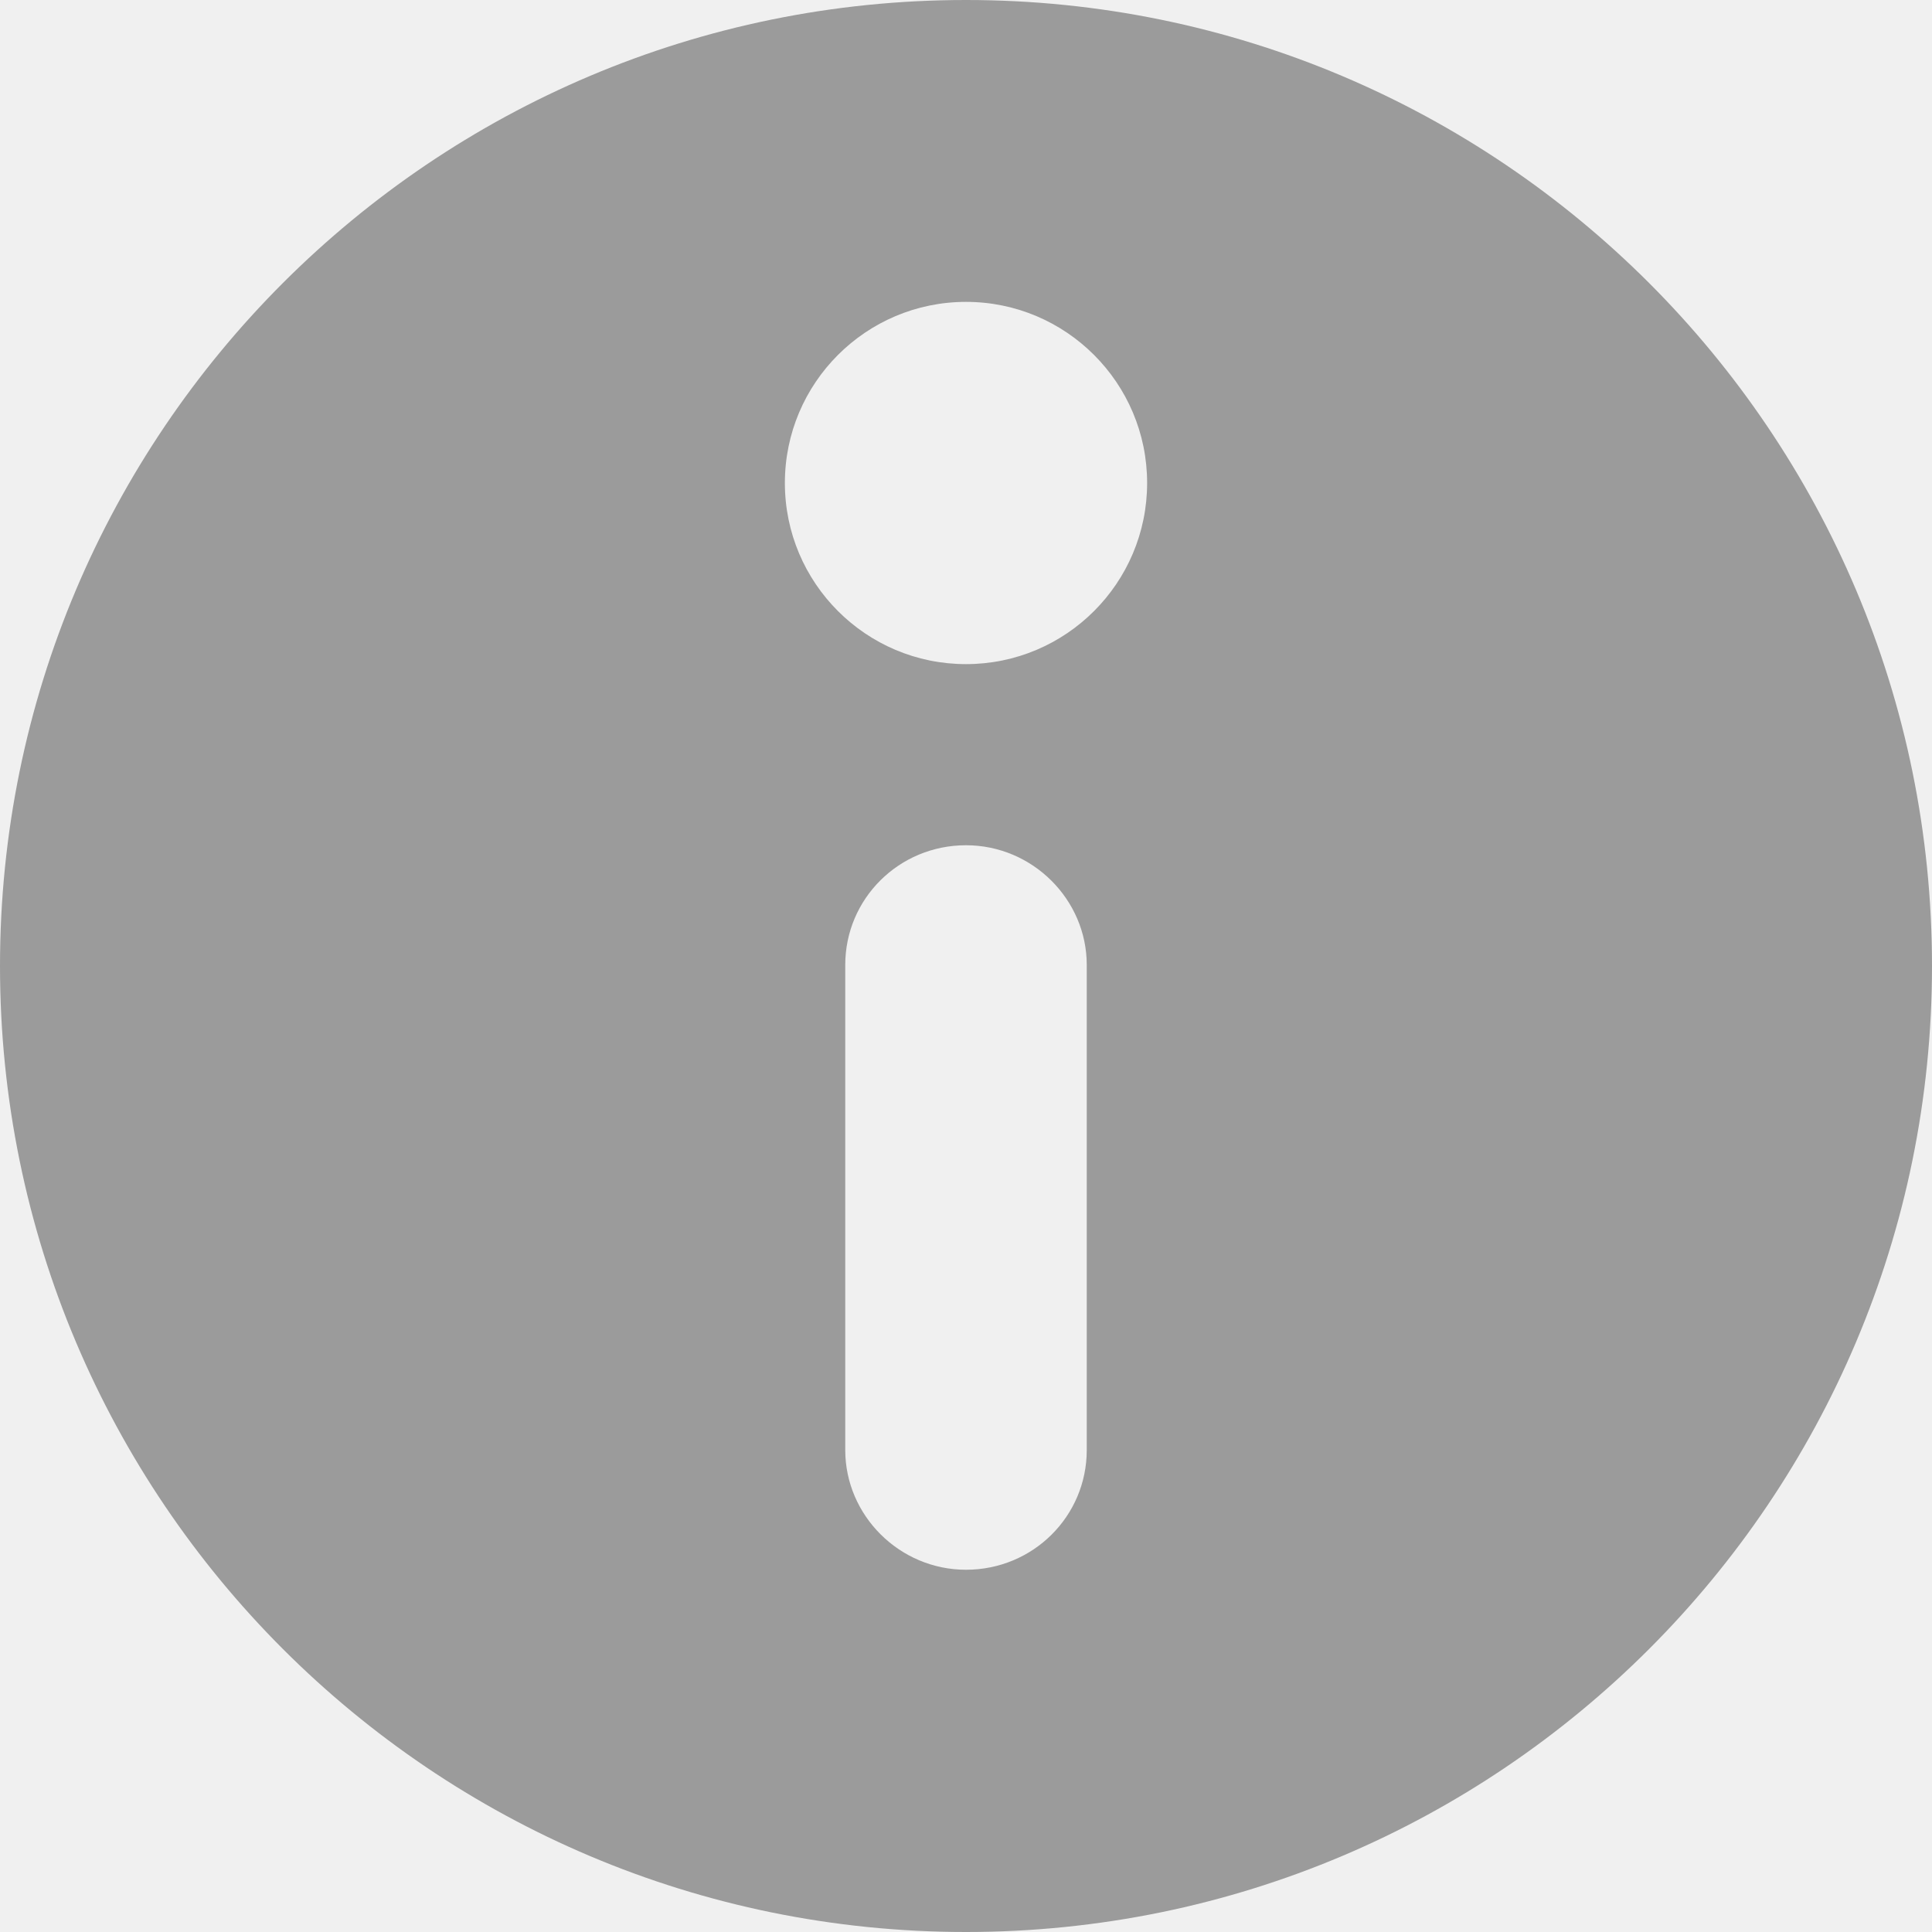
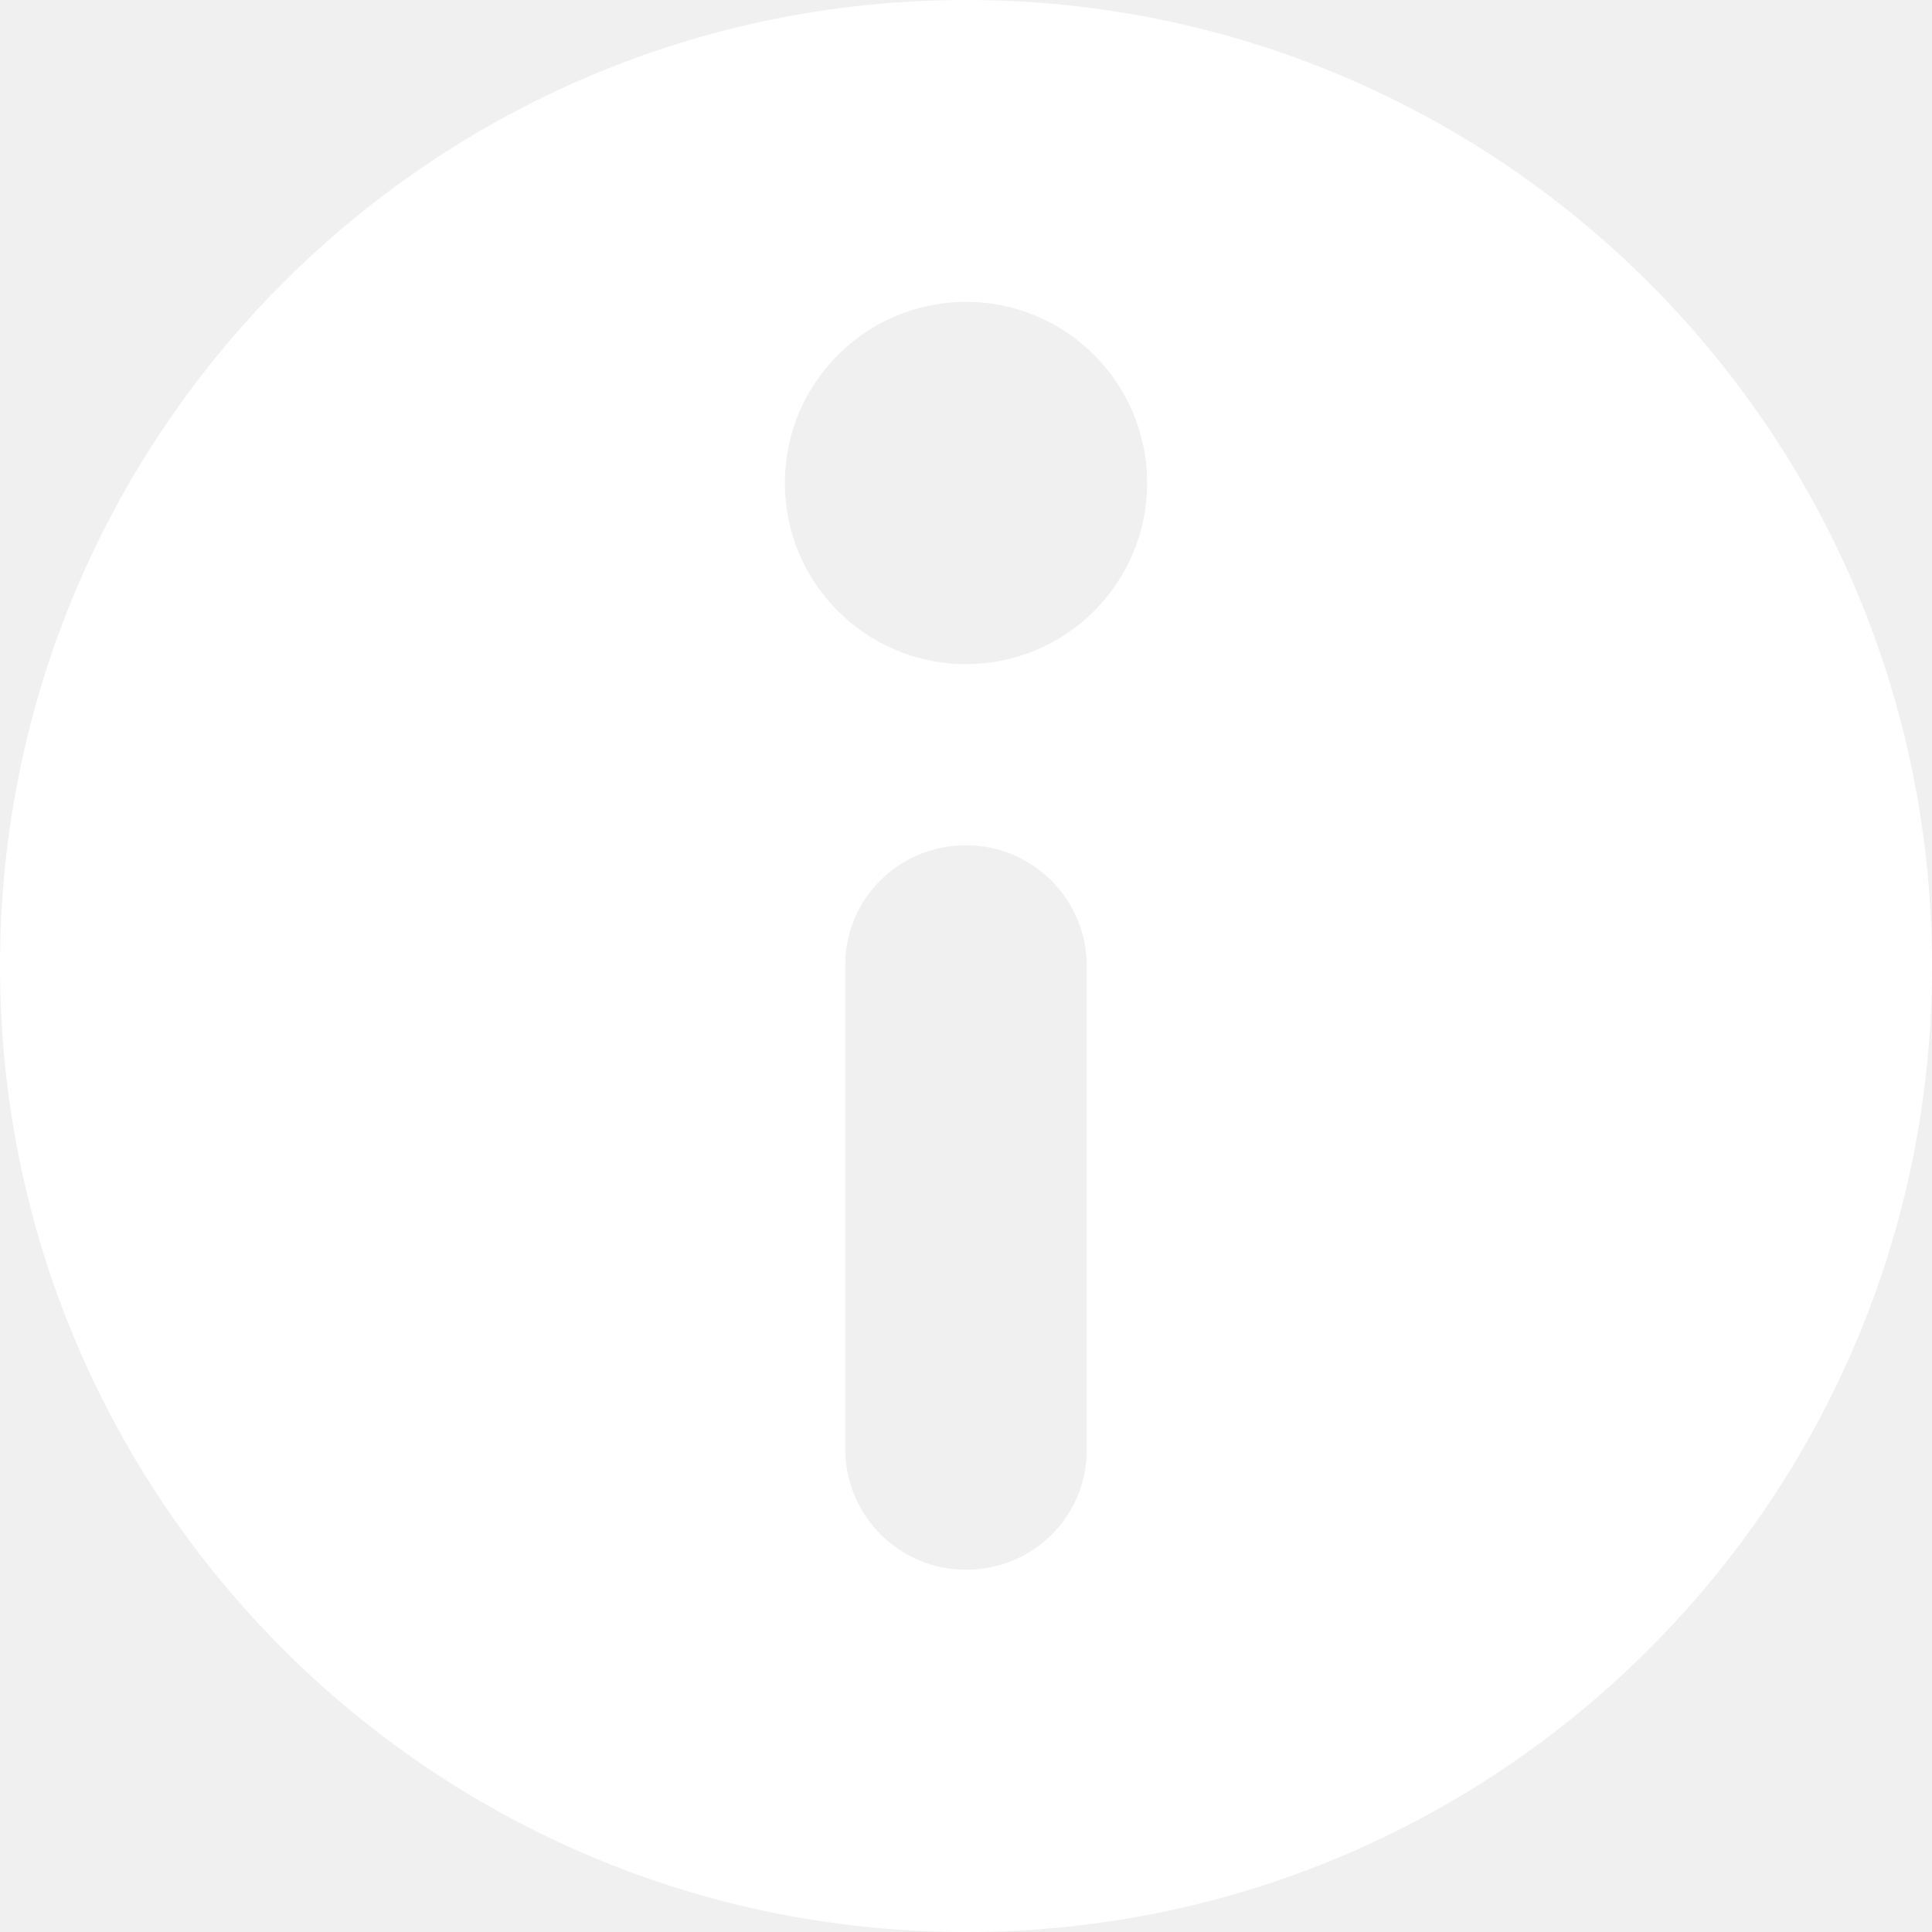
- <svg xmlns="http://www.w3.org/2000/svg" width="16px" height="16px" viewBox="0 0 16 16" version="1.1">
-   <defs />
-   <g id="P-编程" stroke="none" stroke-width="1" fill="none" fill-rule="evenodd">
-     <g id="testing" transform="translate(-814, -32)" fill="#9B9B9B">
-       <g id="tool-bar">
-         <g id="Status" transform="translate(441, 0)">
-           <path d="M381,48 C376.582,48 373,44.418 373,40 C373,35.582 376.582,32 381,32 C385.418,32 389,35.582 389,40 C389,44.418 385.418,48 381,48 Z M381,37.5 C381.828,37.5 382.5,36.828 382.5,36 C382.5,35.172 381.828,34.5 381,34.5 C380.172,34.5 379.5,35.172 379.5,36 C379.5,36.828 380.172,37.5 381,37.5 Z M380,39.991 L380,44.009 C380,44.549 380.448,45 381,45 C381.556,45 382,44.556 382,44.009 L382,39.991 C382,39.451 381.552,39 381,39 C380.444,39 380,39.444 380,39.991 Z" id="info" />
-         </g>
-       </g>
-     </g>
-   </g>
+ <svg xmlns="http://www.w3.org/2000/svg" t="1499656752672" class="icon" style="" viewBox="0 0 1024 1024" version="1.1" p-id="810" width="16" height="16">
+   <defs>
+     <style type="text/css" />
+   </defs>
+   <path d="M512 1024A512 512 0 1 1 512 0a512 512 0 0 1 0 1024zM512 352a96 96 0 1 0 0-192 96 96 0 0 0 0 192zM448 511.36v257.28A64 64 0 0 0 512 832c35.584 0 64-28.416 64-63.36V511.36A64 64 0 0 0 512 448c-35.584 0-64 28.416-64 63.36z" p-id="811" fill="#ffffff" />
</svg>
